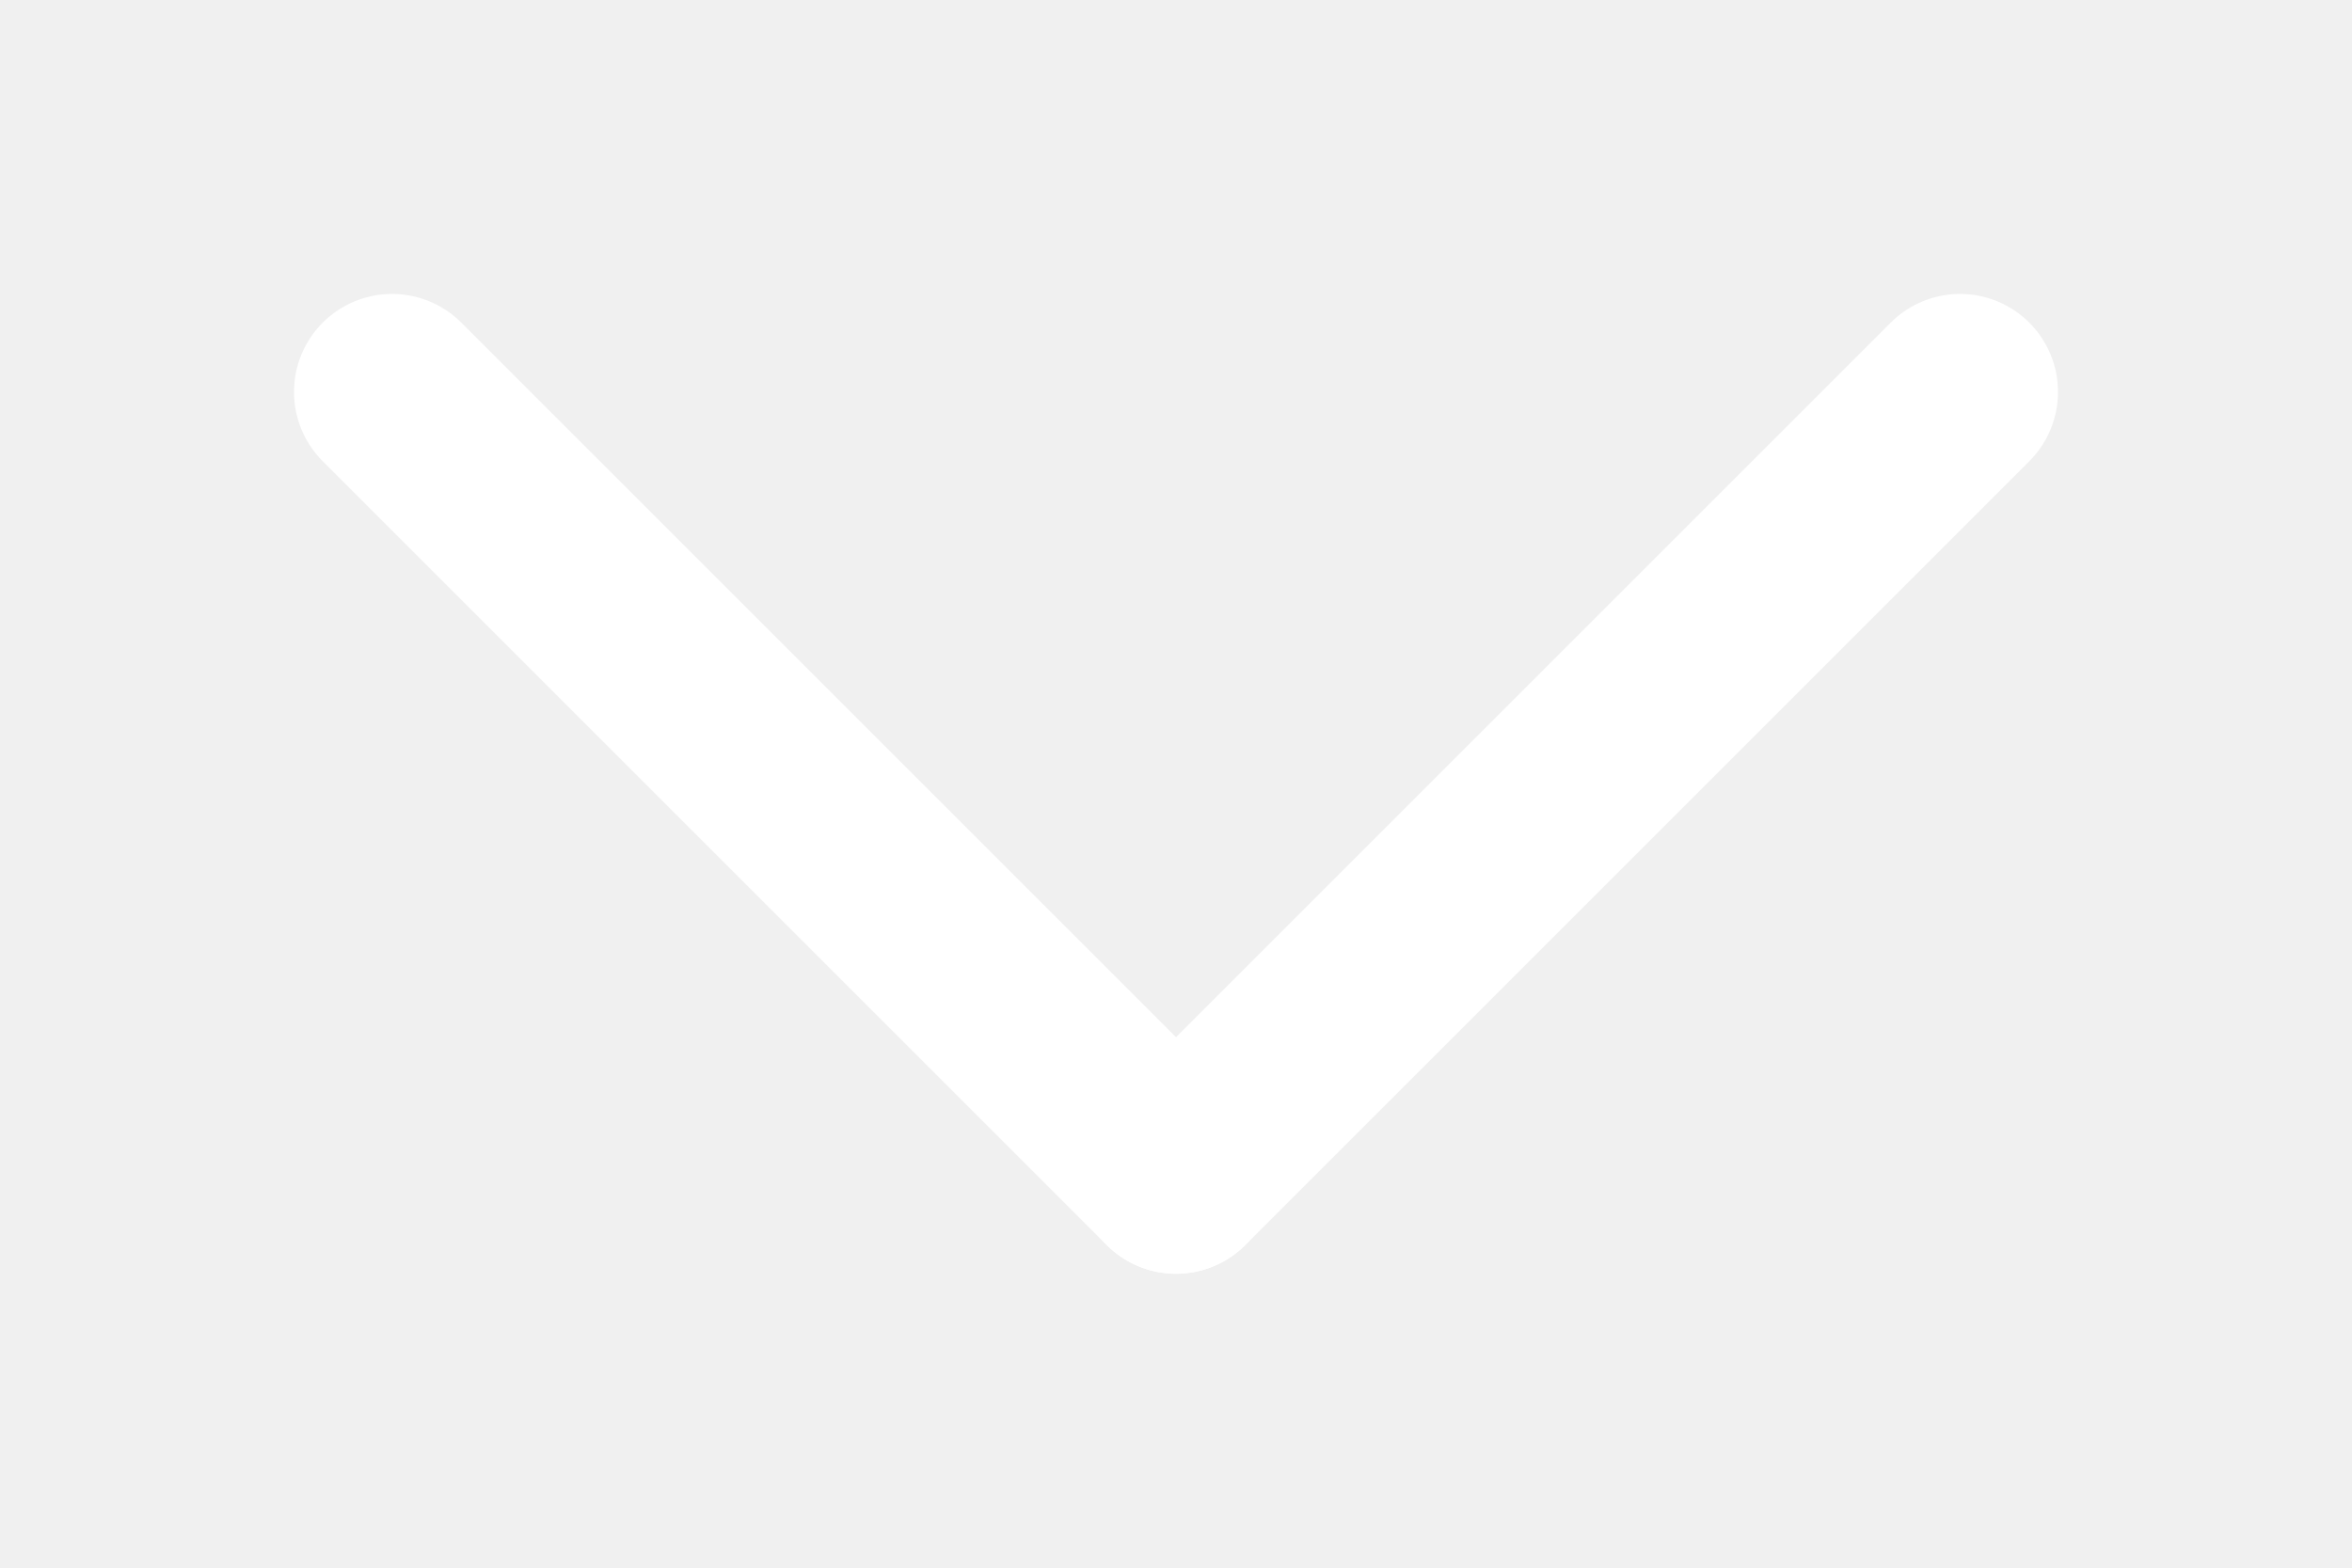
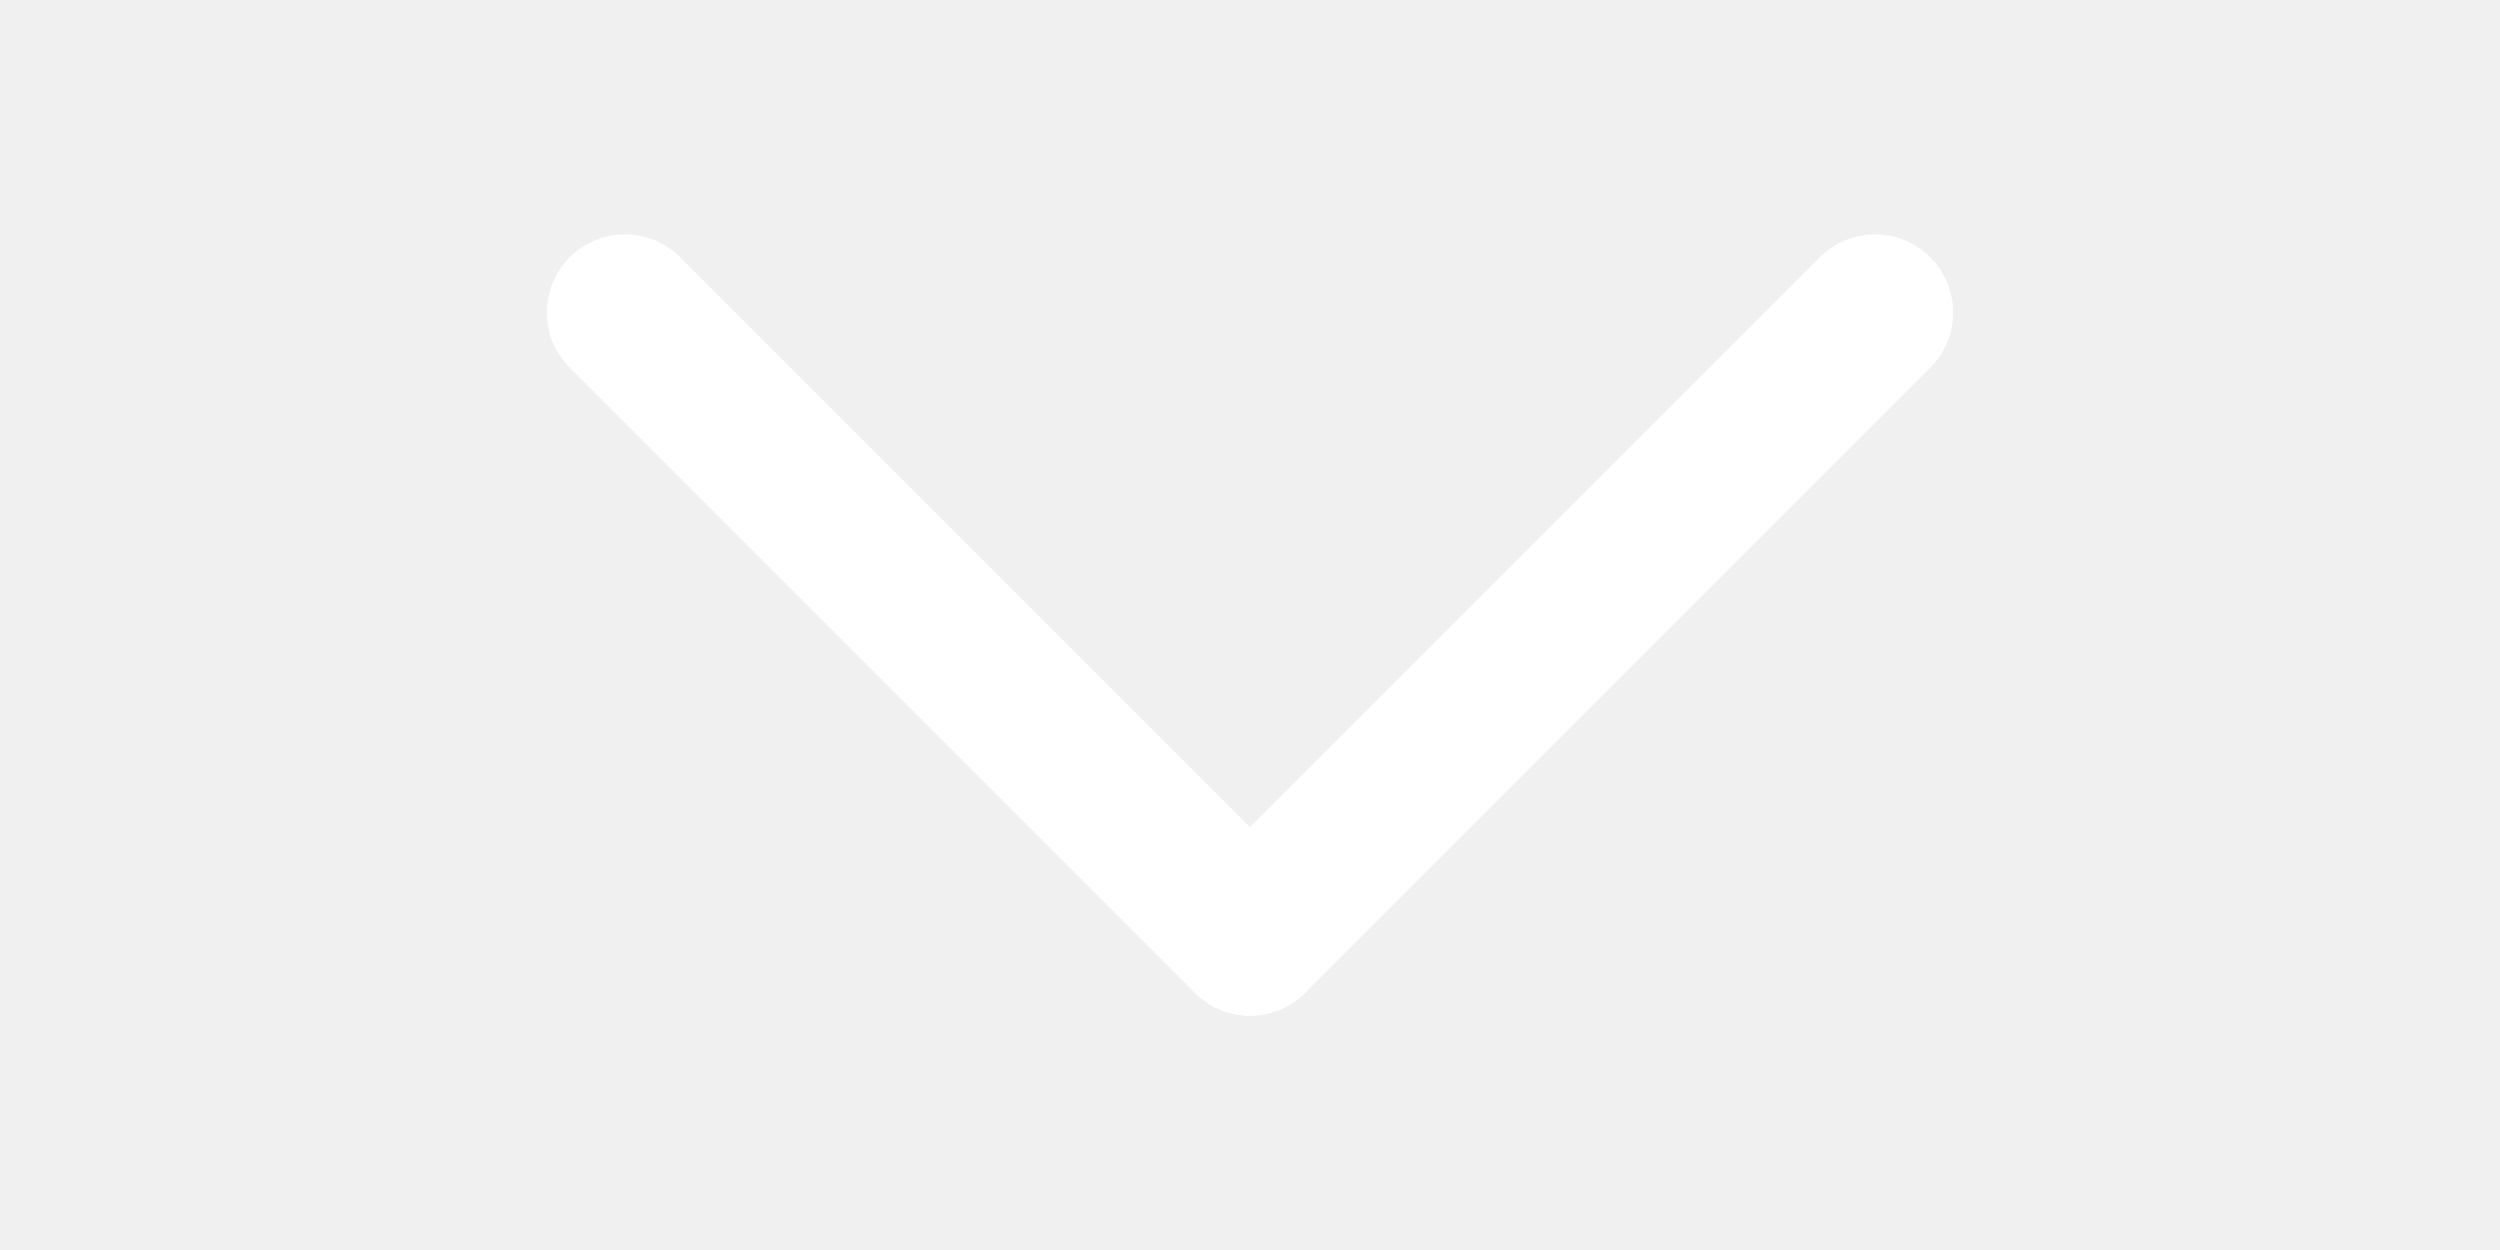
- <svg xmlns="http://www.w3.org/2000/svg" width="6" height="4" viewBox="0 0 6 4" fill="none">
+ <svg xmlns="http://www.w3.org/2000/svg" width="4" height="2" viewBox="0 0 6 4" fill="none">
  <path d="M3 3L1 1" stroke="white" stroke-width="0.5" stroke-linecap="round" />
  <path d="M3 3L5 1" stroke="white" stroke-width="0.5" stroke-linecap="round" />
</svg>
